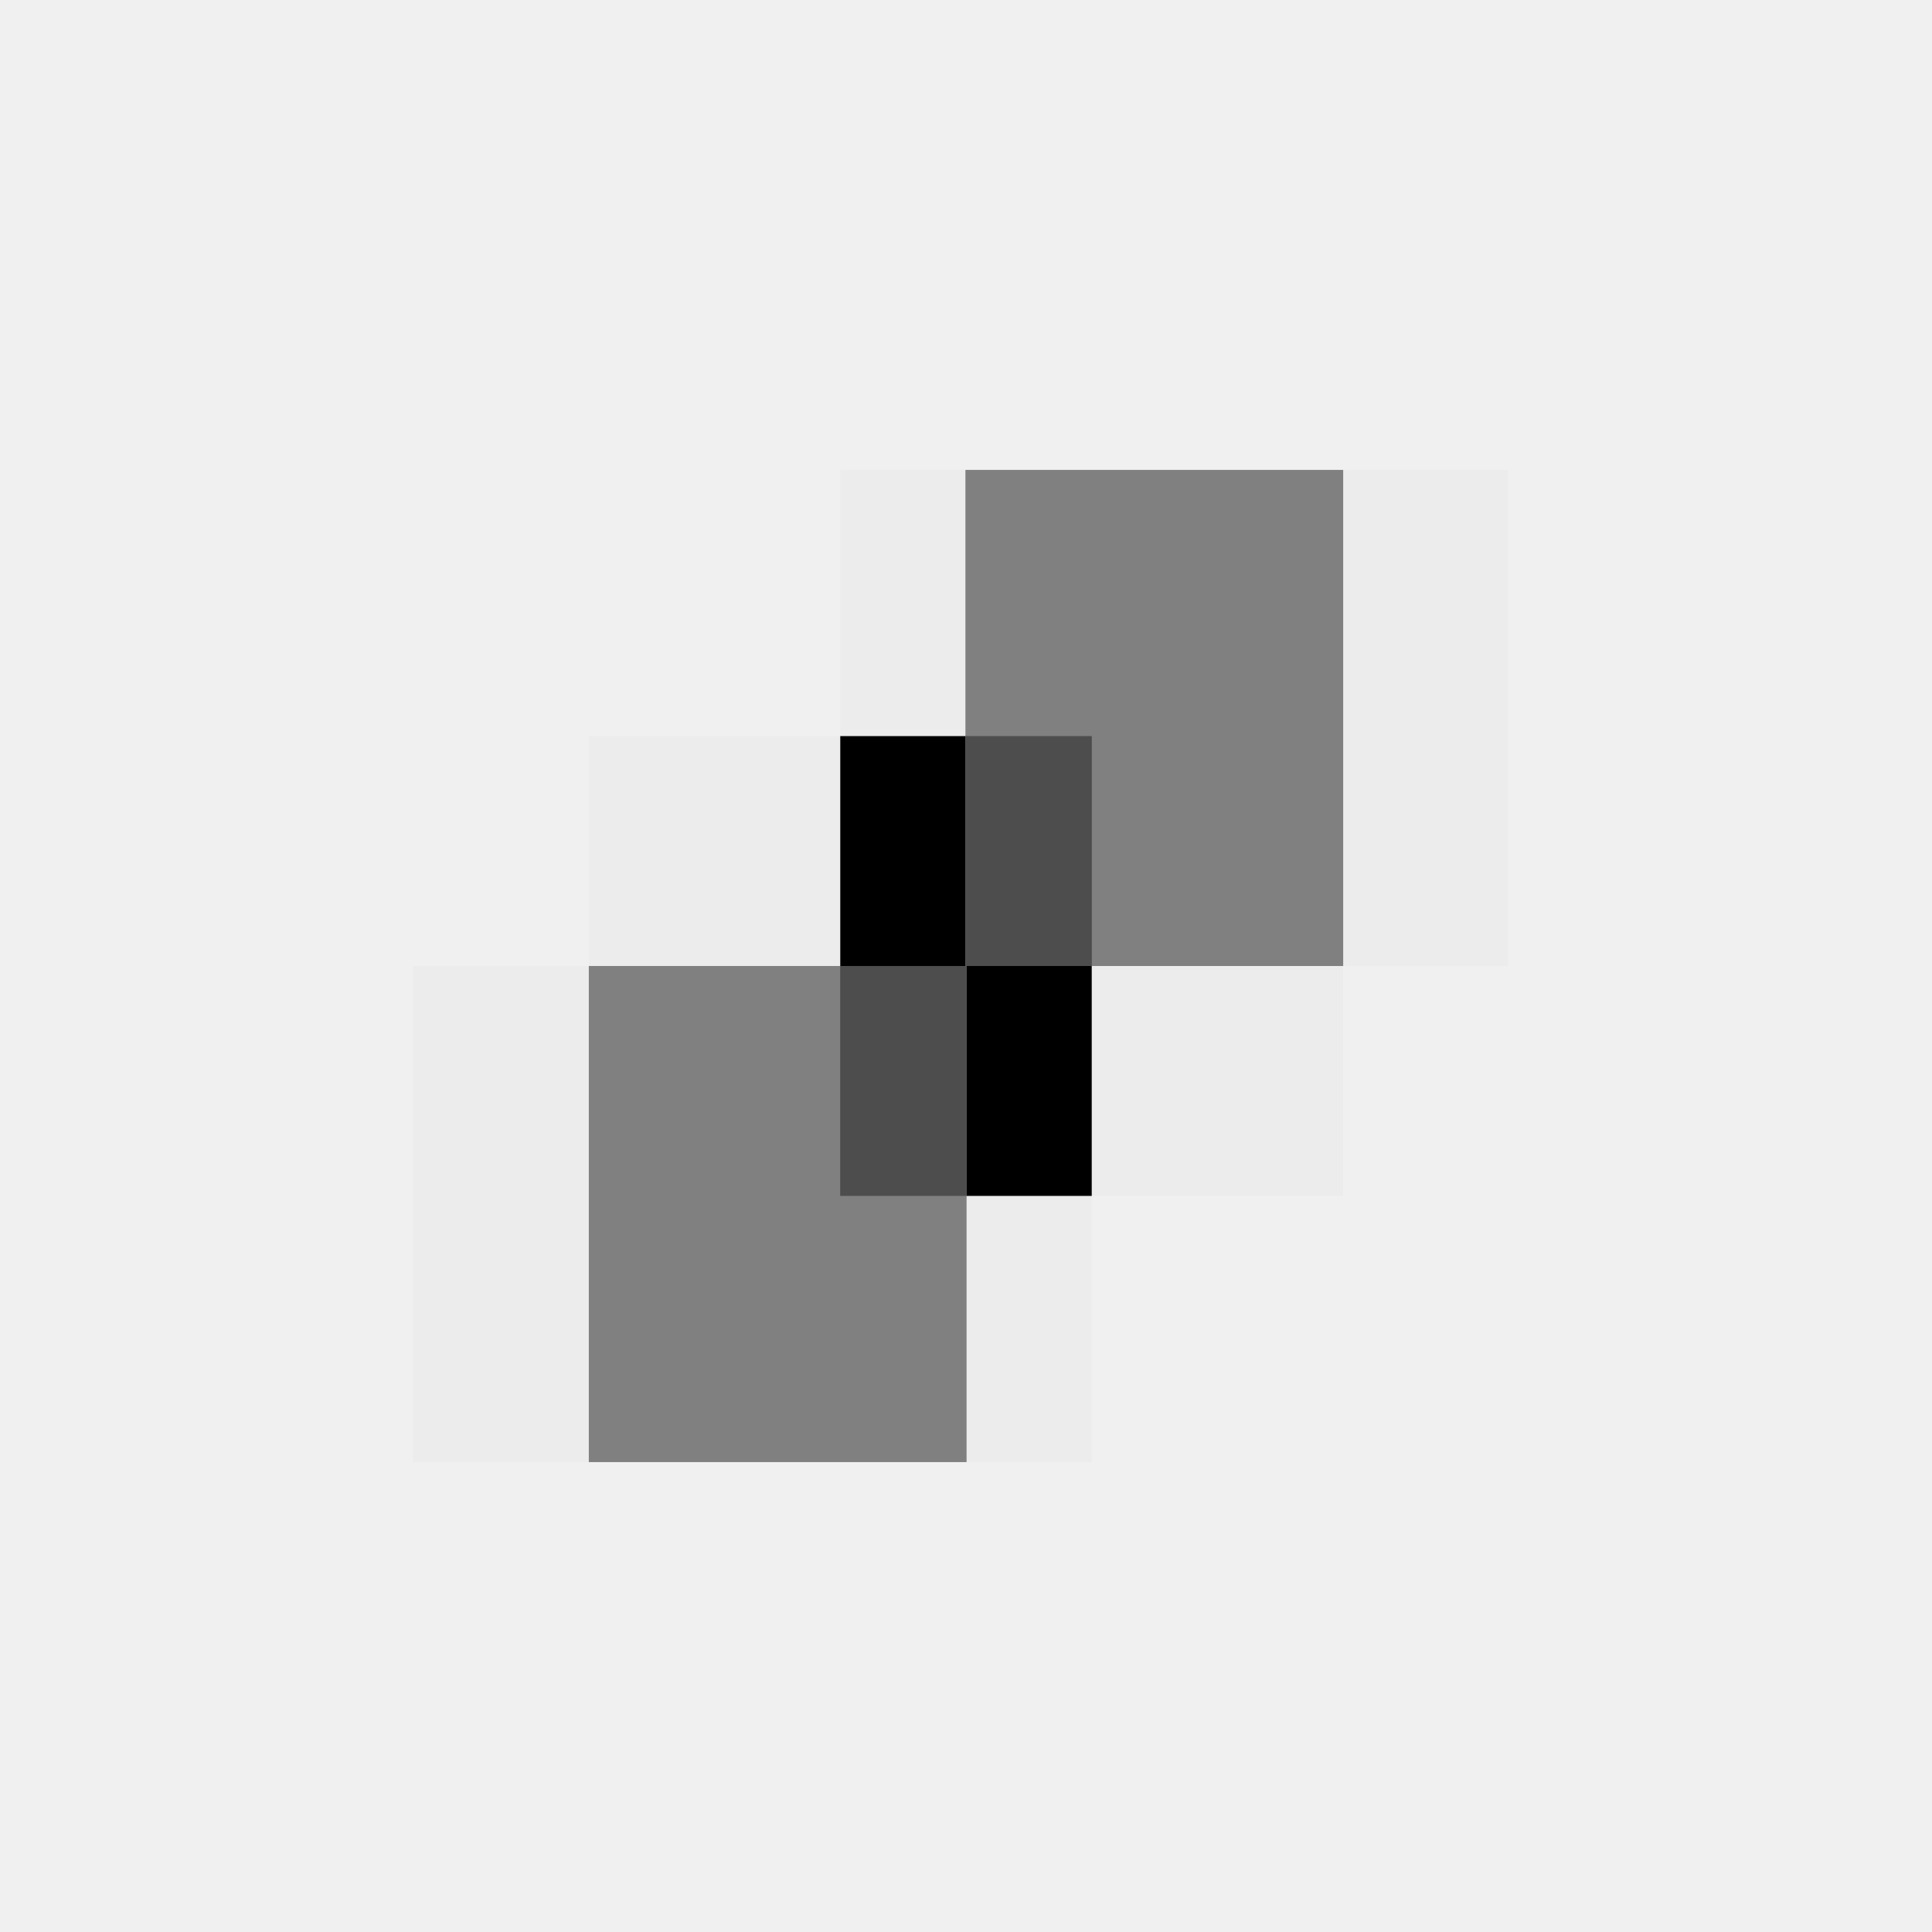
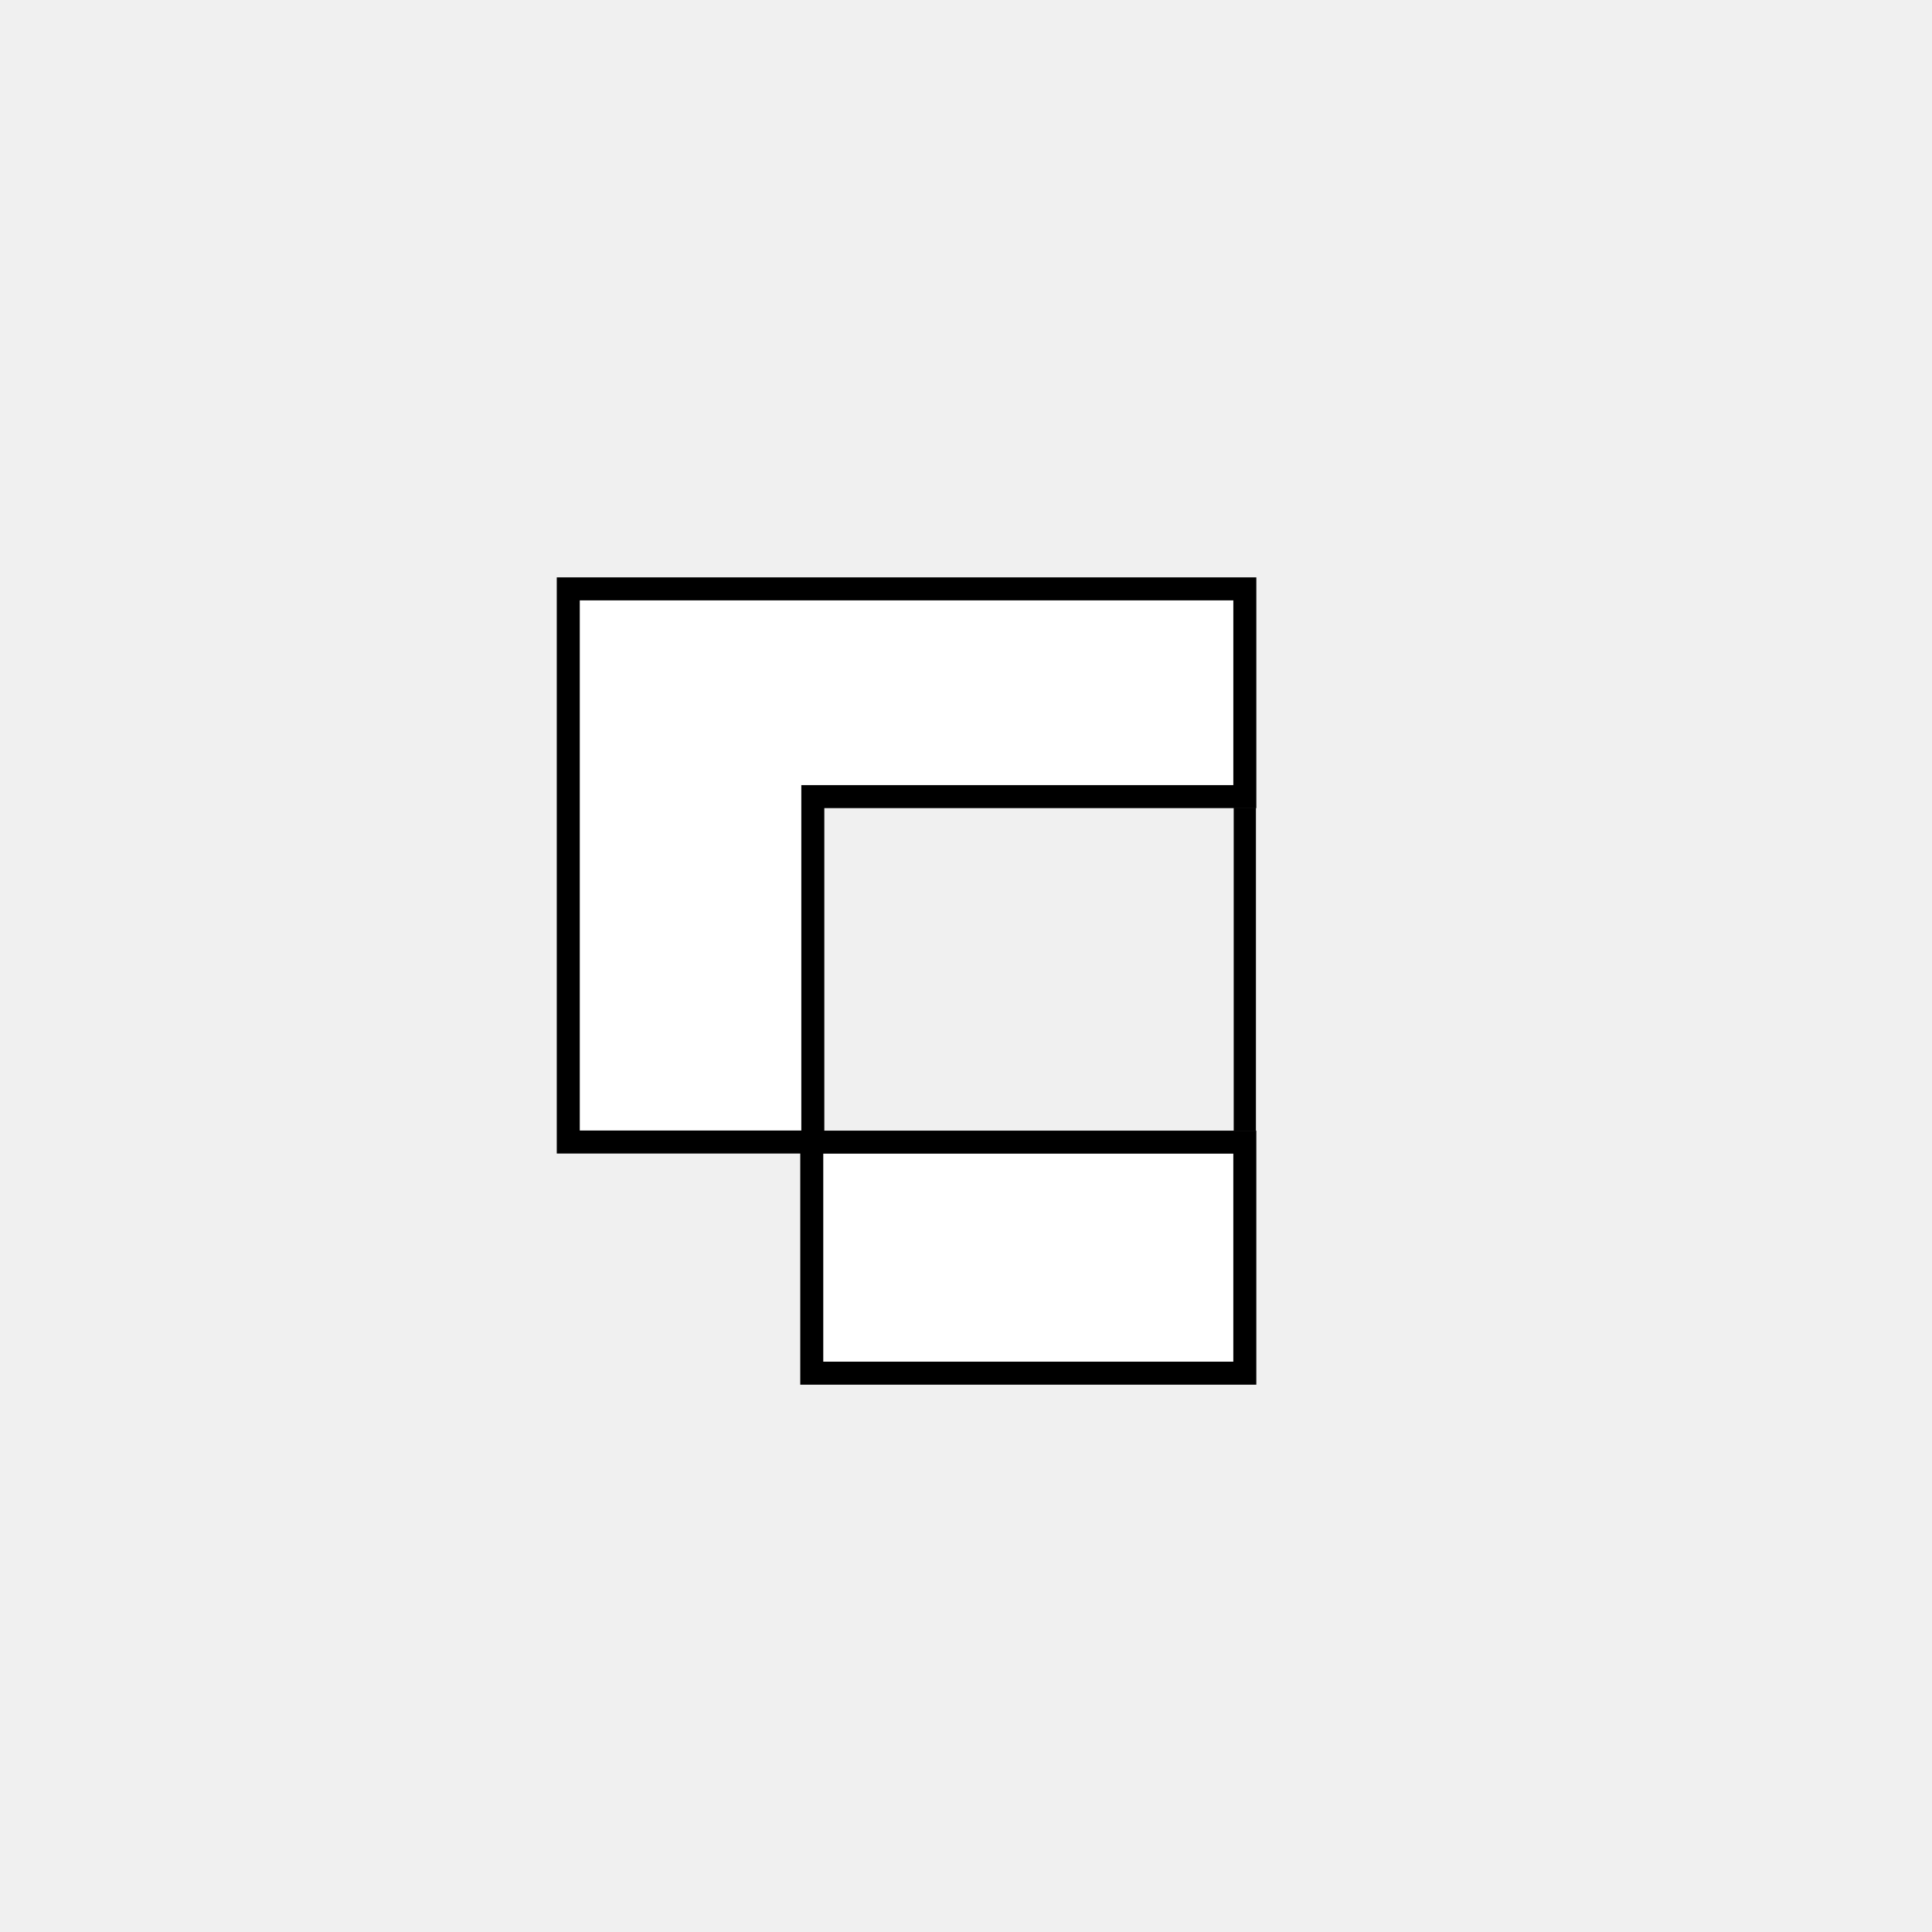
<svg xmlns="http://www.w3.org/2000/svg" width="210mm" height="210mm" viewBox="0 0 210 210" version="1.1" id="svg5">
  <defs id="defs2" />
  <g id="layer1">
    <rect style="fill:none;stroke-width:0.25;paint-order:markers stroke fill" id="rect1052" width="210" height="210" x="0" y="0" />
    <g id="g734" transform="matrix(1.401515,0,0,1.401515,-53.19465,-201.4422)">
-       <g id="g515">
-         <rect style="fill:#ececec;stroke-width:0.208;paint-order:markers stroke fill" id="rect560" width="39.004" height="56.305" x="103.123" y="180.176" />
-         <rect style="fill:#ececec;stroke-width:0.178;paint-order:markers stroke fill" id="rect560-8-3" width="41.723" height="38.475" x="113.208" y="180.176" />
-         <rect style="fill:#ececec;stroke-width:0.18;paint-order:markers stroke fill" id="rect560-8-3-9" width="42.738" height="38.475" x="69.989" y="218.651" />
-         <rect style="fill:#ececec;stroke-width:0.208;paint-order:markers stroke fill" id="rect560-0" width="39.004" height="56.305" x="83.621" y="200.821" />
-         <rect style="fill:#000000;stroke-width:0.354;paint-order:markers stroke fill" id="rect344-0" width="19.502" height="35.66" x="103.123" y="200.821" />
-         <rect style="fill:#808080;stroke-width:0.45;paint-order:markers stroke fill" id="rect344-0-0" width="29.297" height="38.475" x="83.621" y="218.651" />
-         <rect style="fill:#808080;stroke-width:0.45;paint-order:markers stroke fill" id="rect344-0-0-8" width="29.297" height="38.475" x="112.83" y="180.176" />
-       </g>
-       <rect style="fill:#4d4d4d;stroke-width:0.177;paint-order:markers stroke fill" id="rect344-0-0-8-0" width="9.801" height="17.83" x="112.83" y="200.821" />
-       <rect style="fill:#4d4d4d;stroke-width:0.177;paint-order:markers stroke fill" id="rect344-0-0-8-0-2" width="9.801" height="17.83" x="103.117" y="218.651" />
+       <path id="rect7725" style="fill:#ffffff;fill-opacity:1;stroke:#000000;stroke-width:3.568;stroke-dasharray:none;stroke-opacity:1;paint-order:markers stroke fill" d="m 82.92,190.294 v 14.328 26.788 h 17.182 v -26.788 h 33.505 v -14.328 z" />
+       <rect style="fill:#ffffff;fill-opacity:1;stroke:#000000;stroke-width:3.568;stroke-dasharray:none;stroke-opacity:1;paint-order:markers stroke fill" id="rect7729" width="31.802" height="16.134" x="101.804" y="233.204" />
+       <path style="fill:none;stroke:#000000;stroke-width:1.724;stroke-linecap:butt;stroke-linejoin:miter;stroke-dasharray:none;stroke-opacity:1" d="m 134.498,206.372 v 25.048" id="path7861" />
    </g>
  </g>
</svg>
